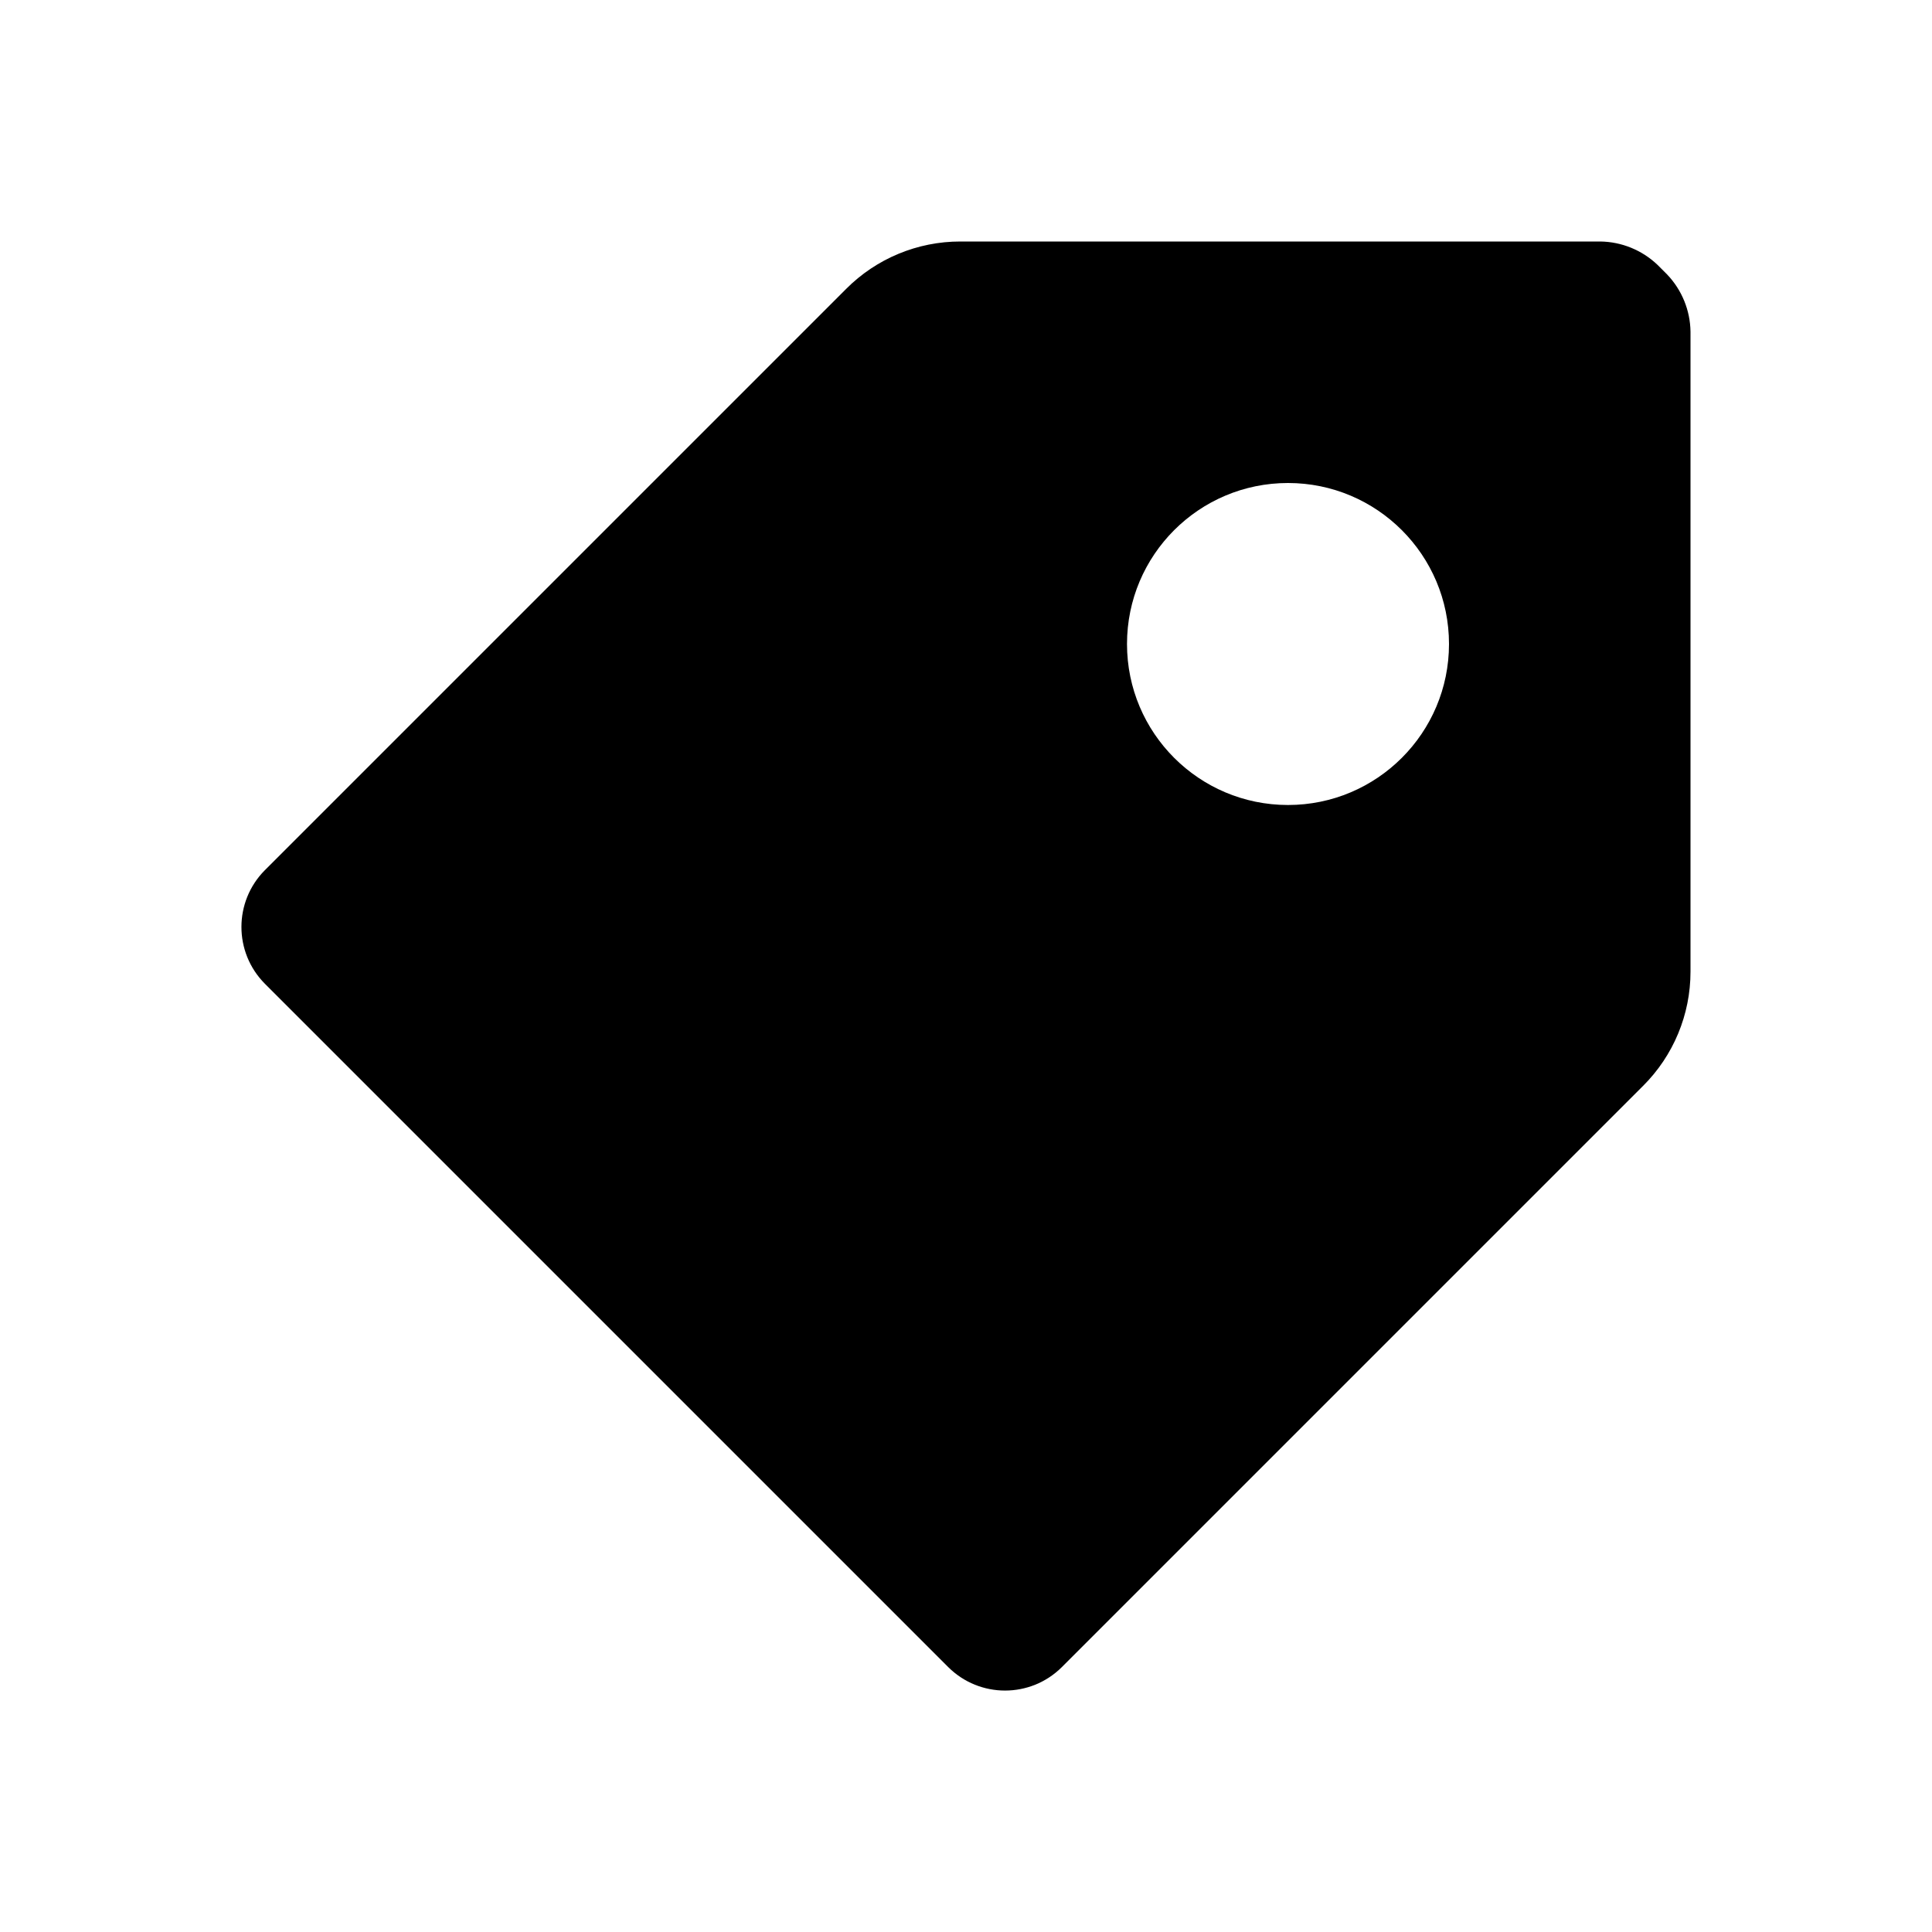
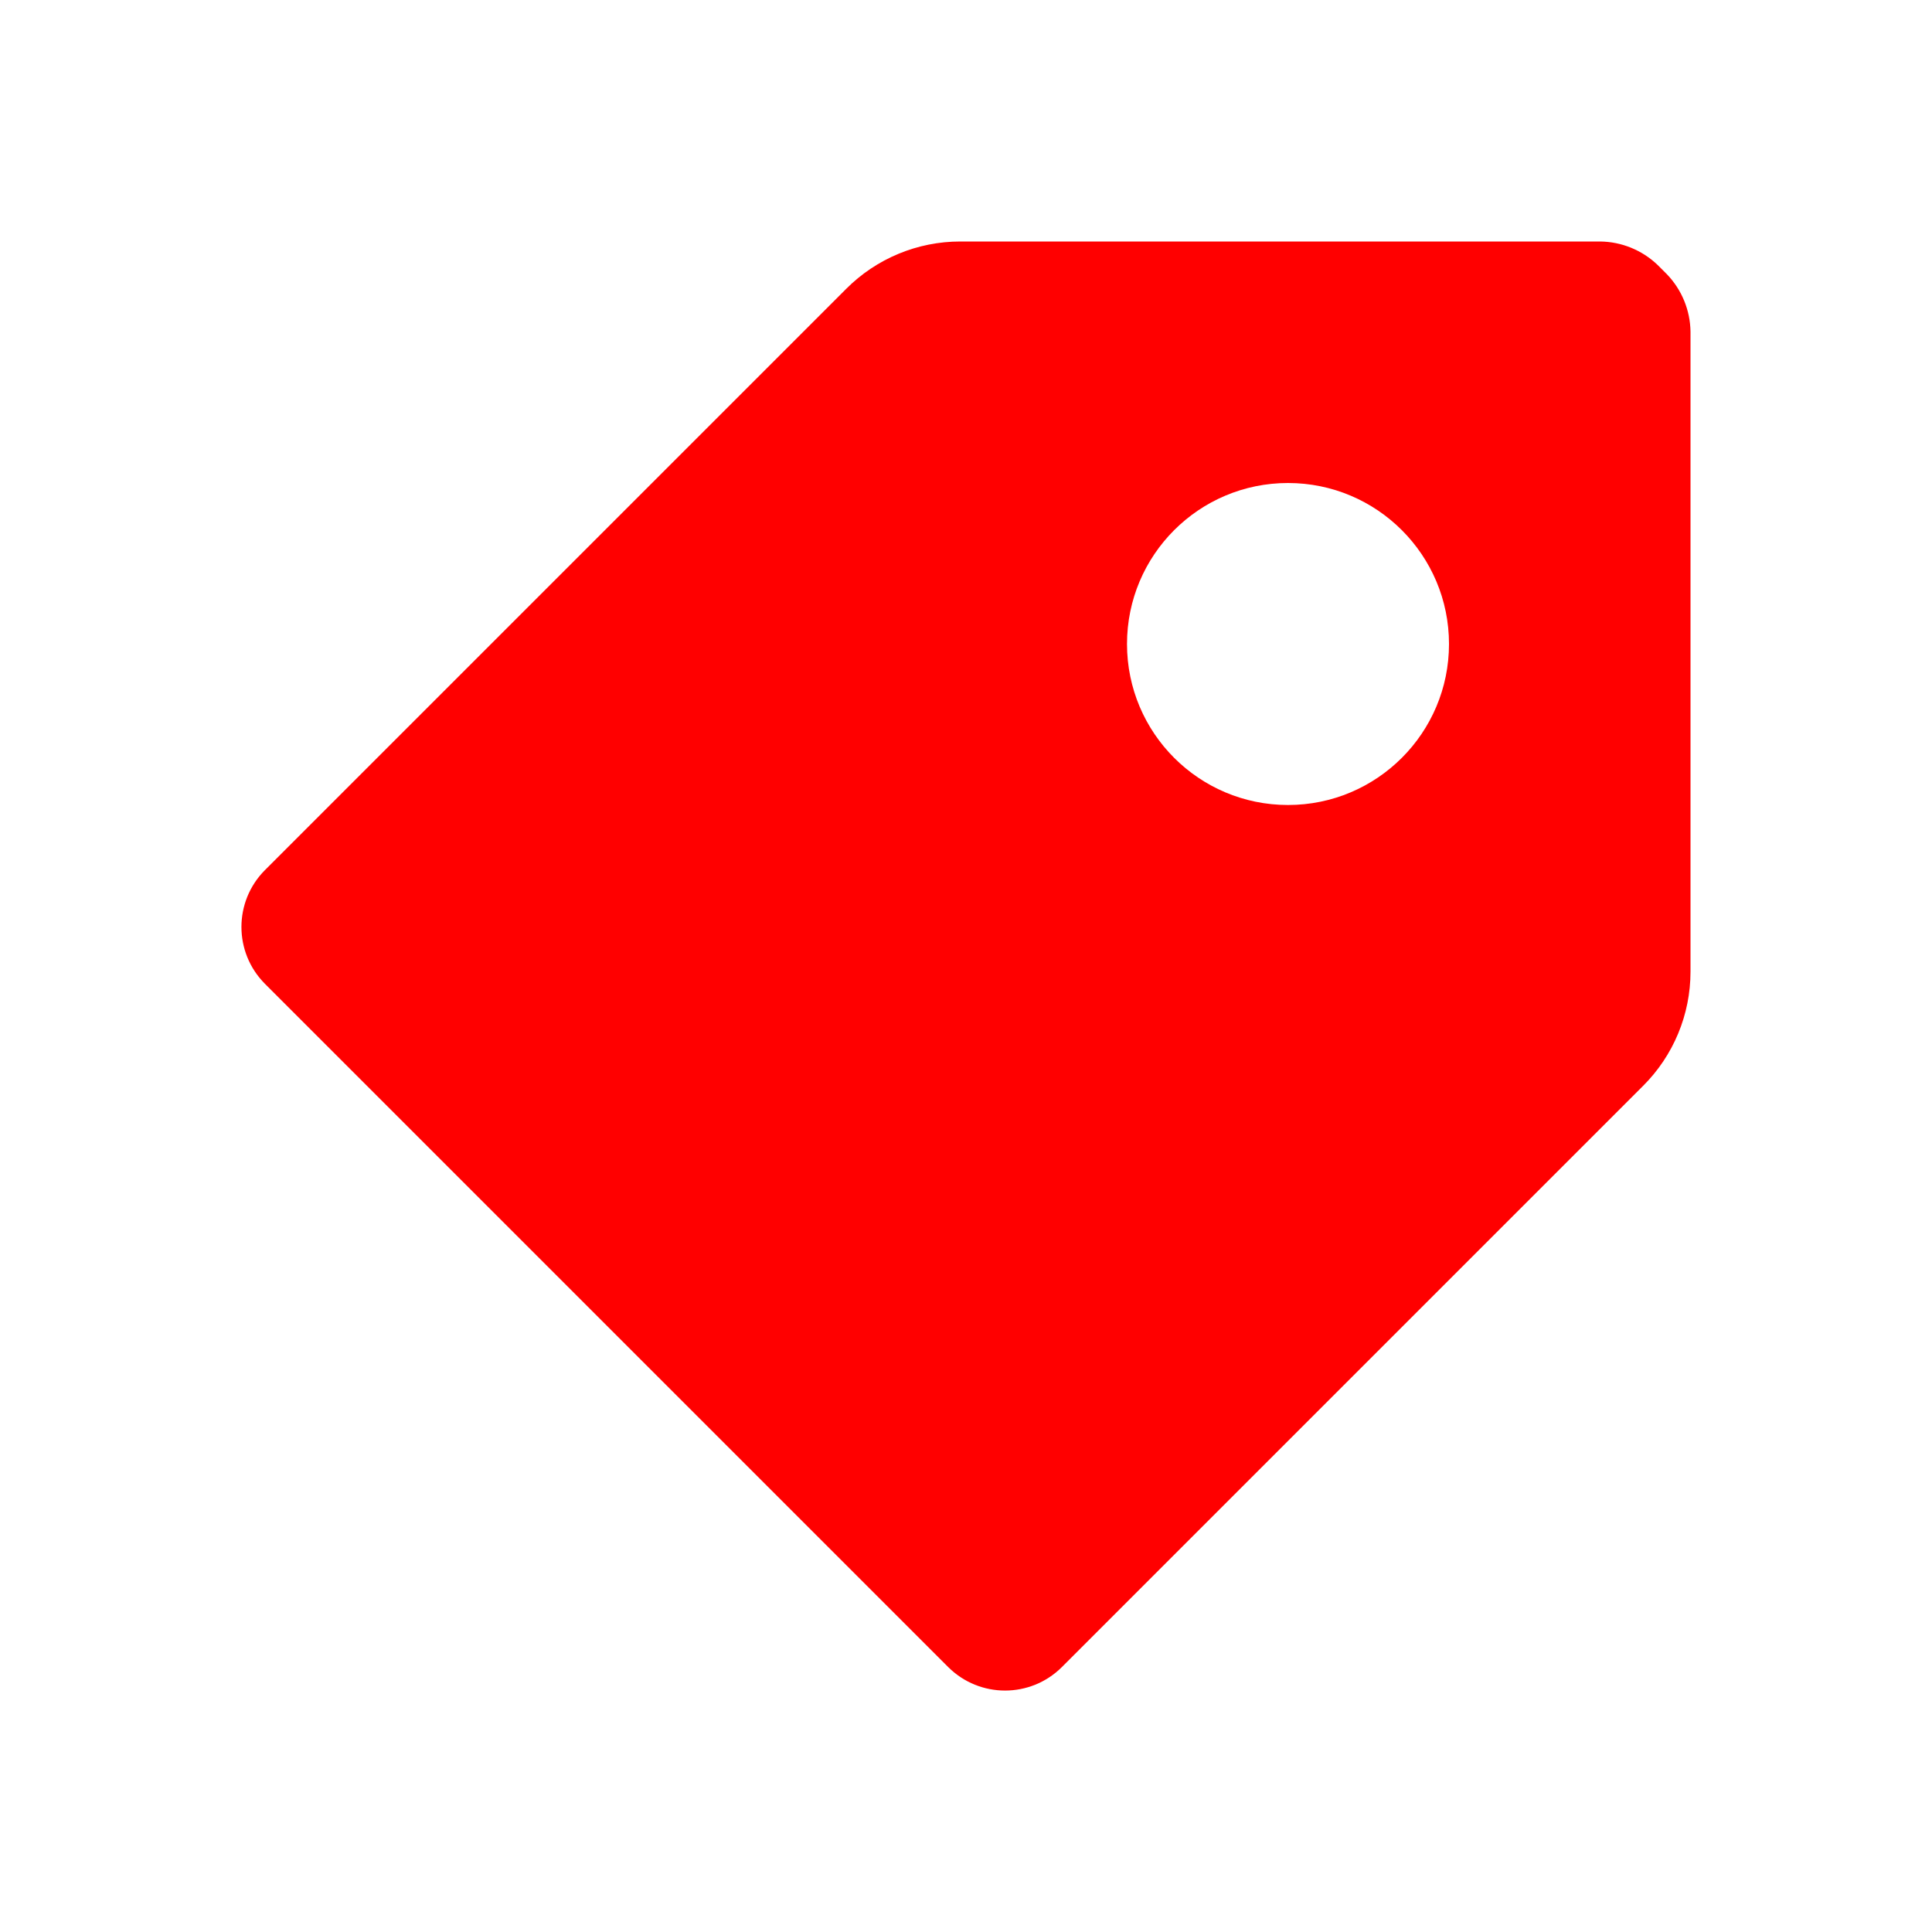
<svg xmlns="http://www.w3.org/2000/svg" t="1604110976543" class="icon" viewBox="0 0 1024 1024" version="1.1" p-id="3066" width="200" height="200">
  <defs>
    <style type="text/css" />
  </defs>
-   <path d="M883.627 145.493l-5.12-5.12a44.8 44.8 0 0 0-30.293-12.373h-339.2a85.333 85.333 0 0 0-60.587 25.173l-308.053 308.053a42.667 42.667 0 0 0 0 60.16l362.24 362.24a42.667 42.667 0 0 0 60.16 0l308.053-308.053a85.333 85.333 0 0 0 25.173-60.587V175.787a44.8 44.8 0 0 0-12.373-30.293zM682.667 426.667a85.333 85.333 0 1 1 85.333-85.333 85.333 85.333 0 0 1-85.333 85.333z" p-id="3067" />
+   <path fill="red" d="M883.627 145.493l-5.12-5.12a44.8 44.8 0 0 0-30.293-12.373h-339.2a85.333 85.333 0 0 0-60.587 25.173l-308.053 308.053a42.667 42.667 0 0 0 0 60.16l362.24 362.24a42.667 42.667 0 0 0 60.16 0l308.053-308.053a85.333 85.333 0 0 0 25.173-60.587V175.787a44.8 44.8 0 0 0-12.373-30.293zM682.667 426.667a85.333 85.333 0 1 1 85.333-85.333 85.333 85.333 0 0 1-85.333 85.333z" p-id="3067" />
</svg>
